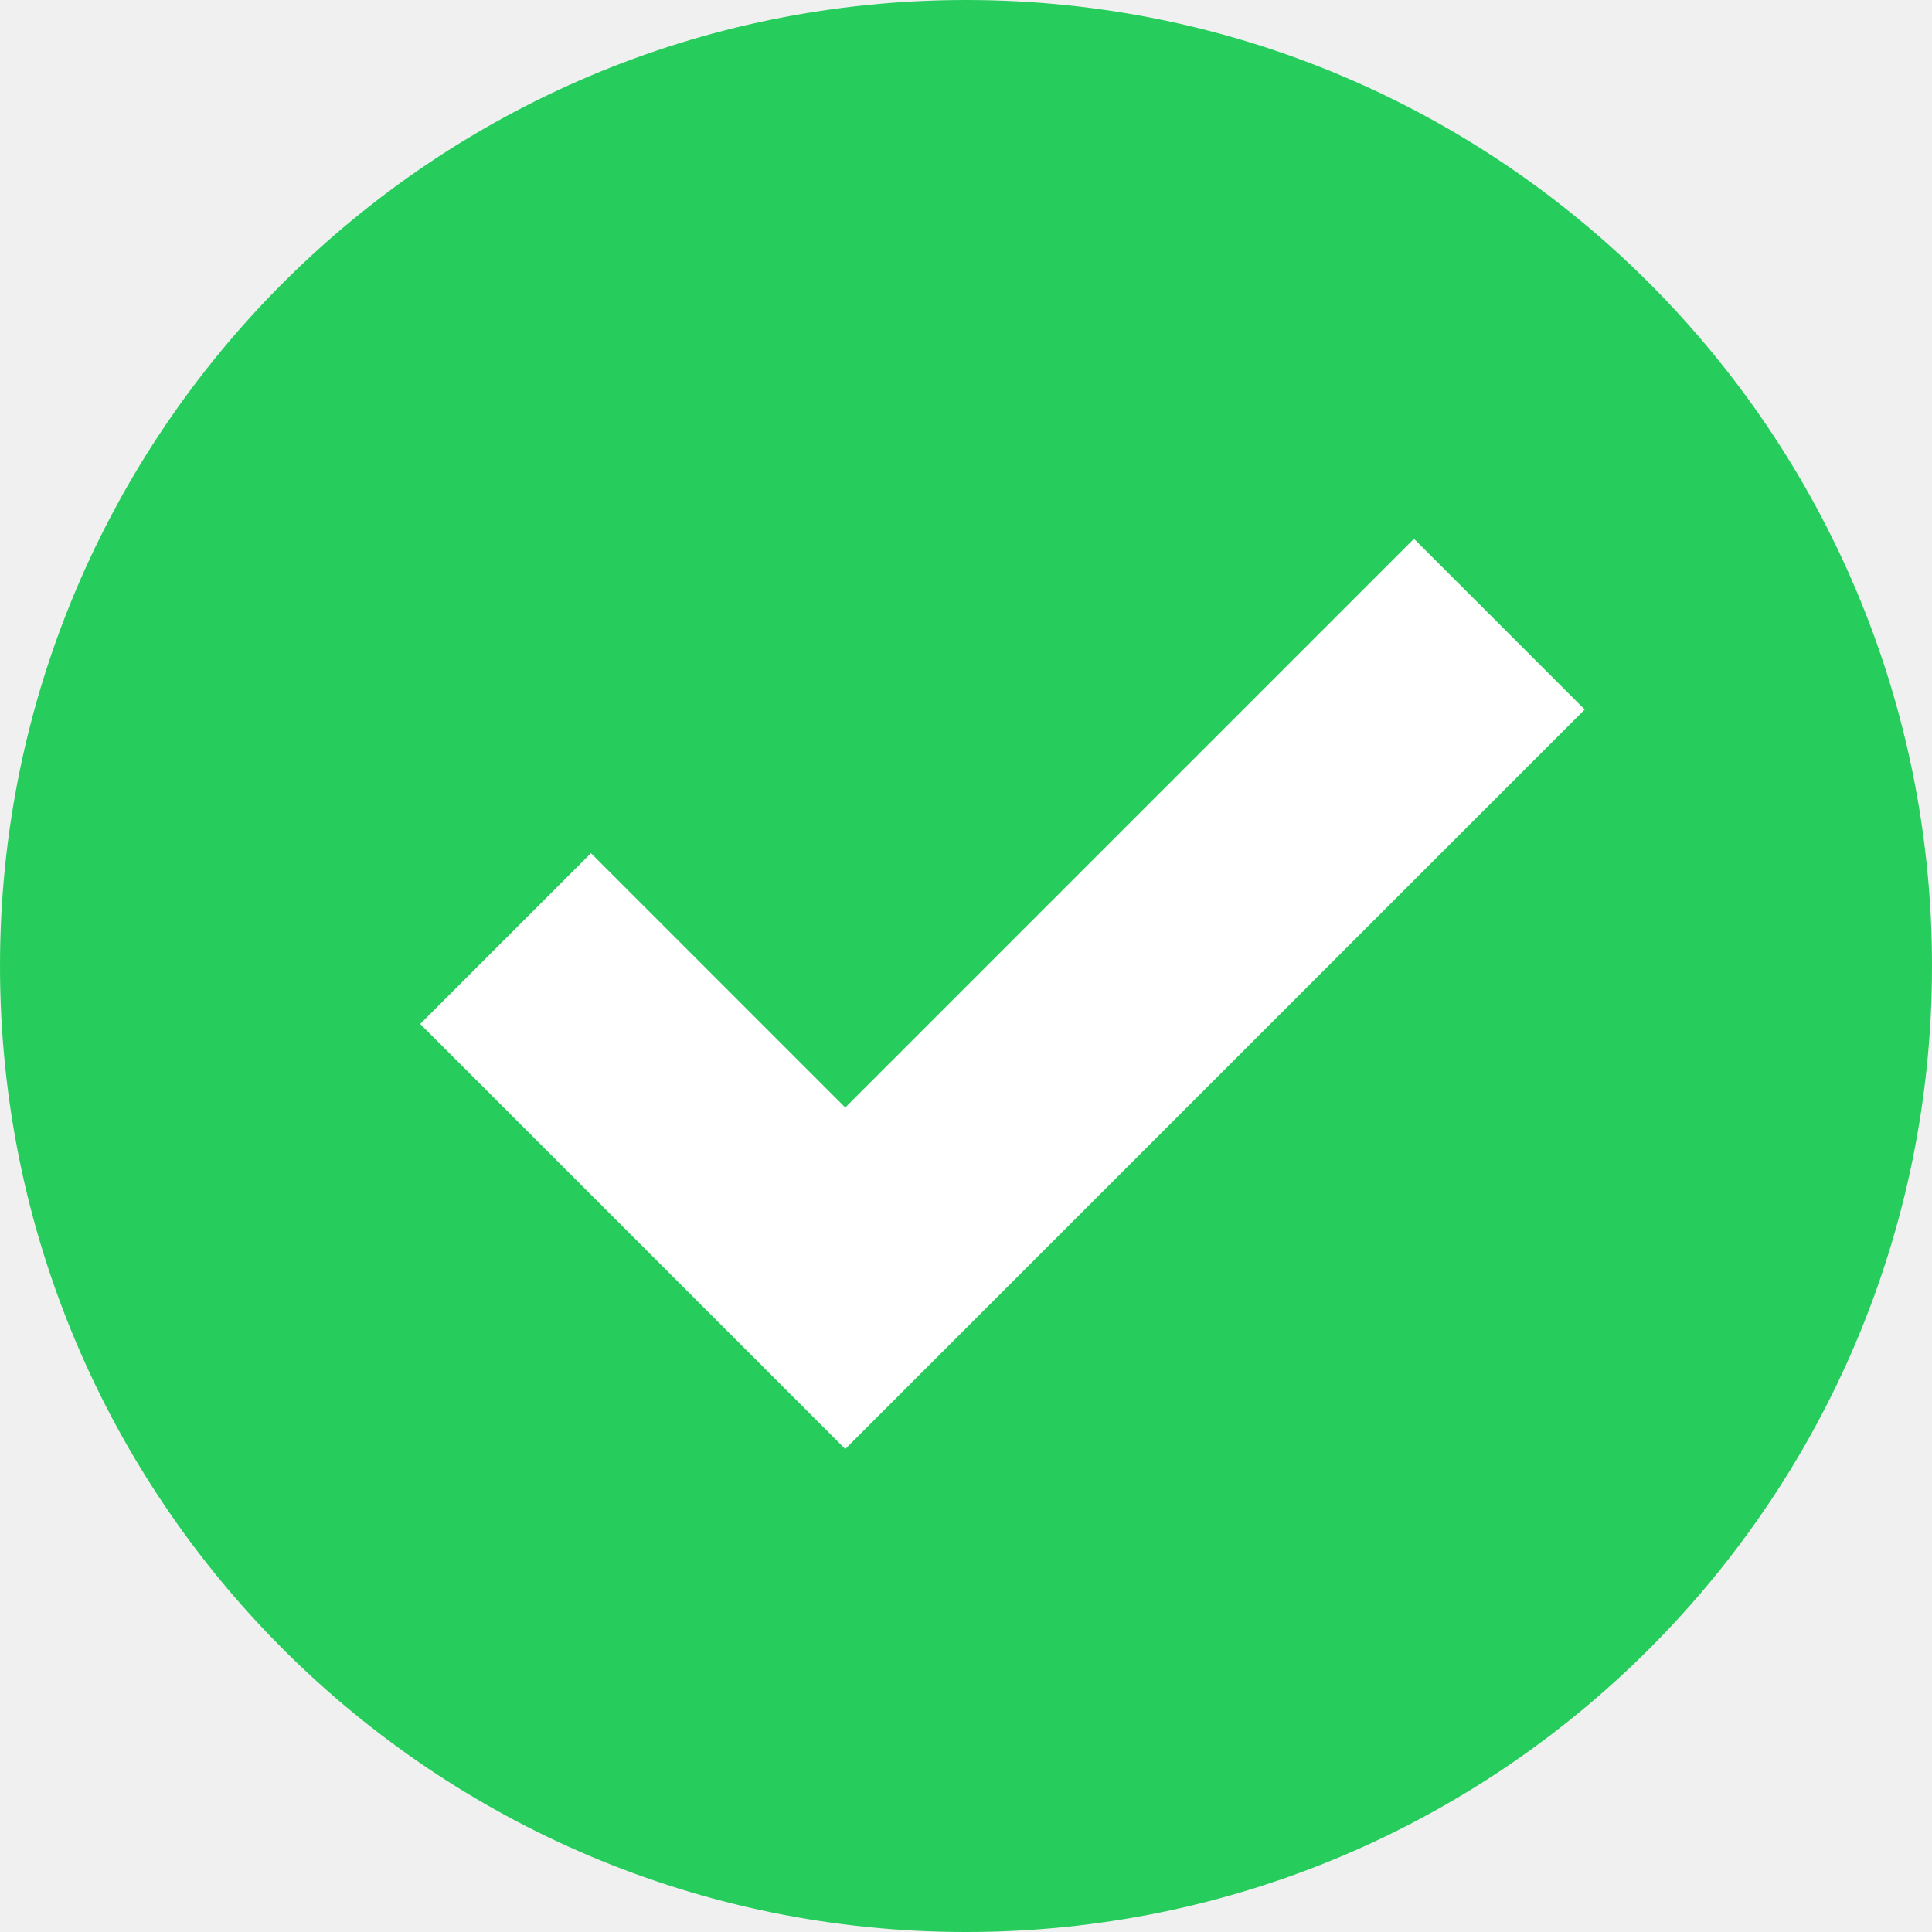
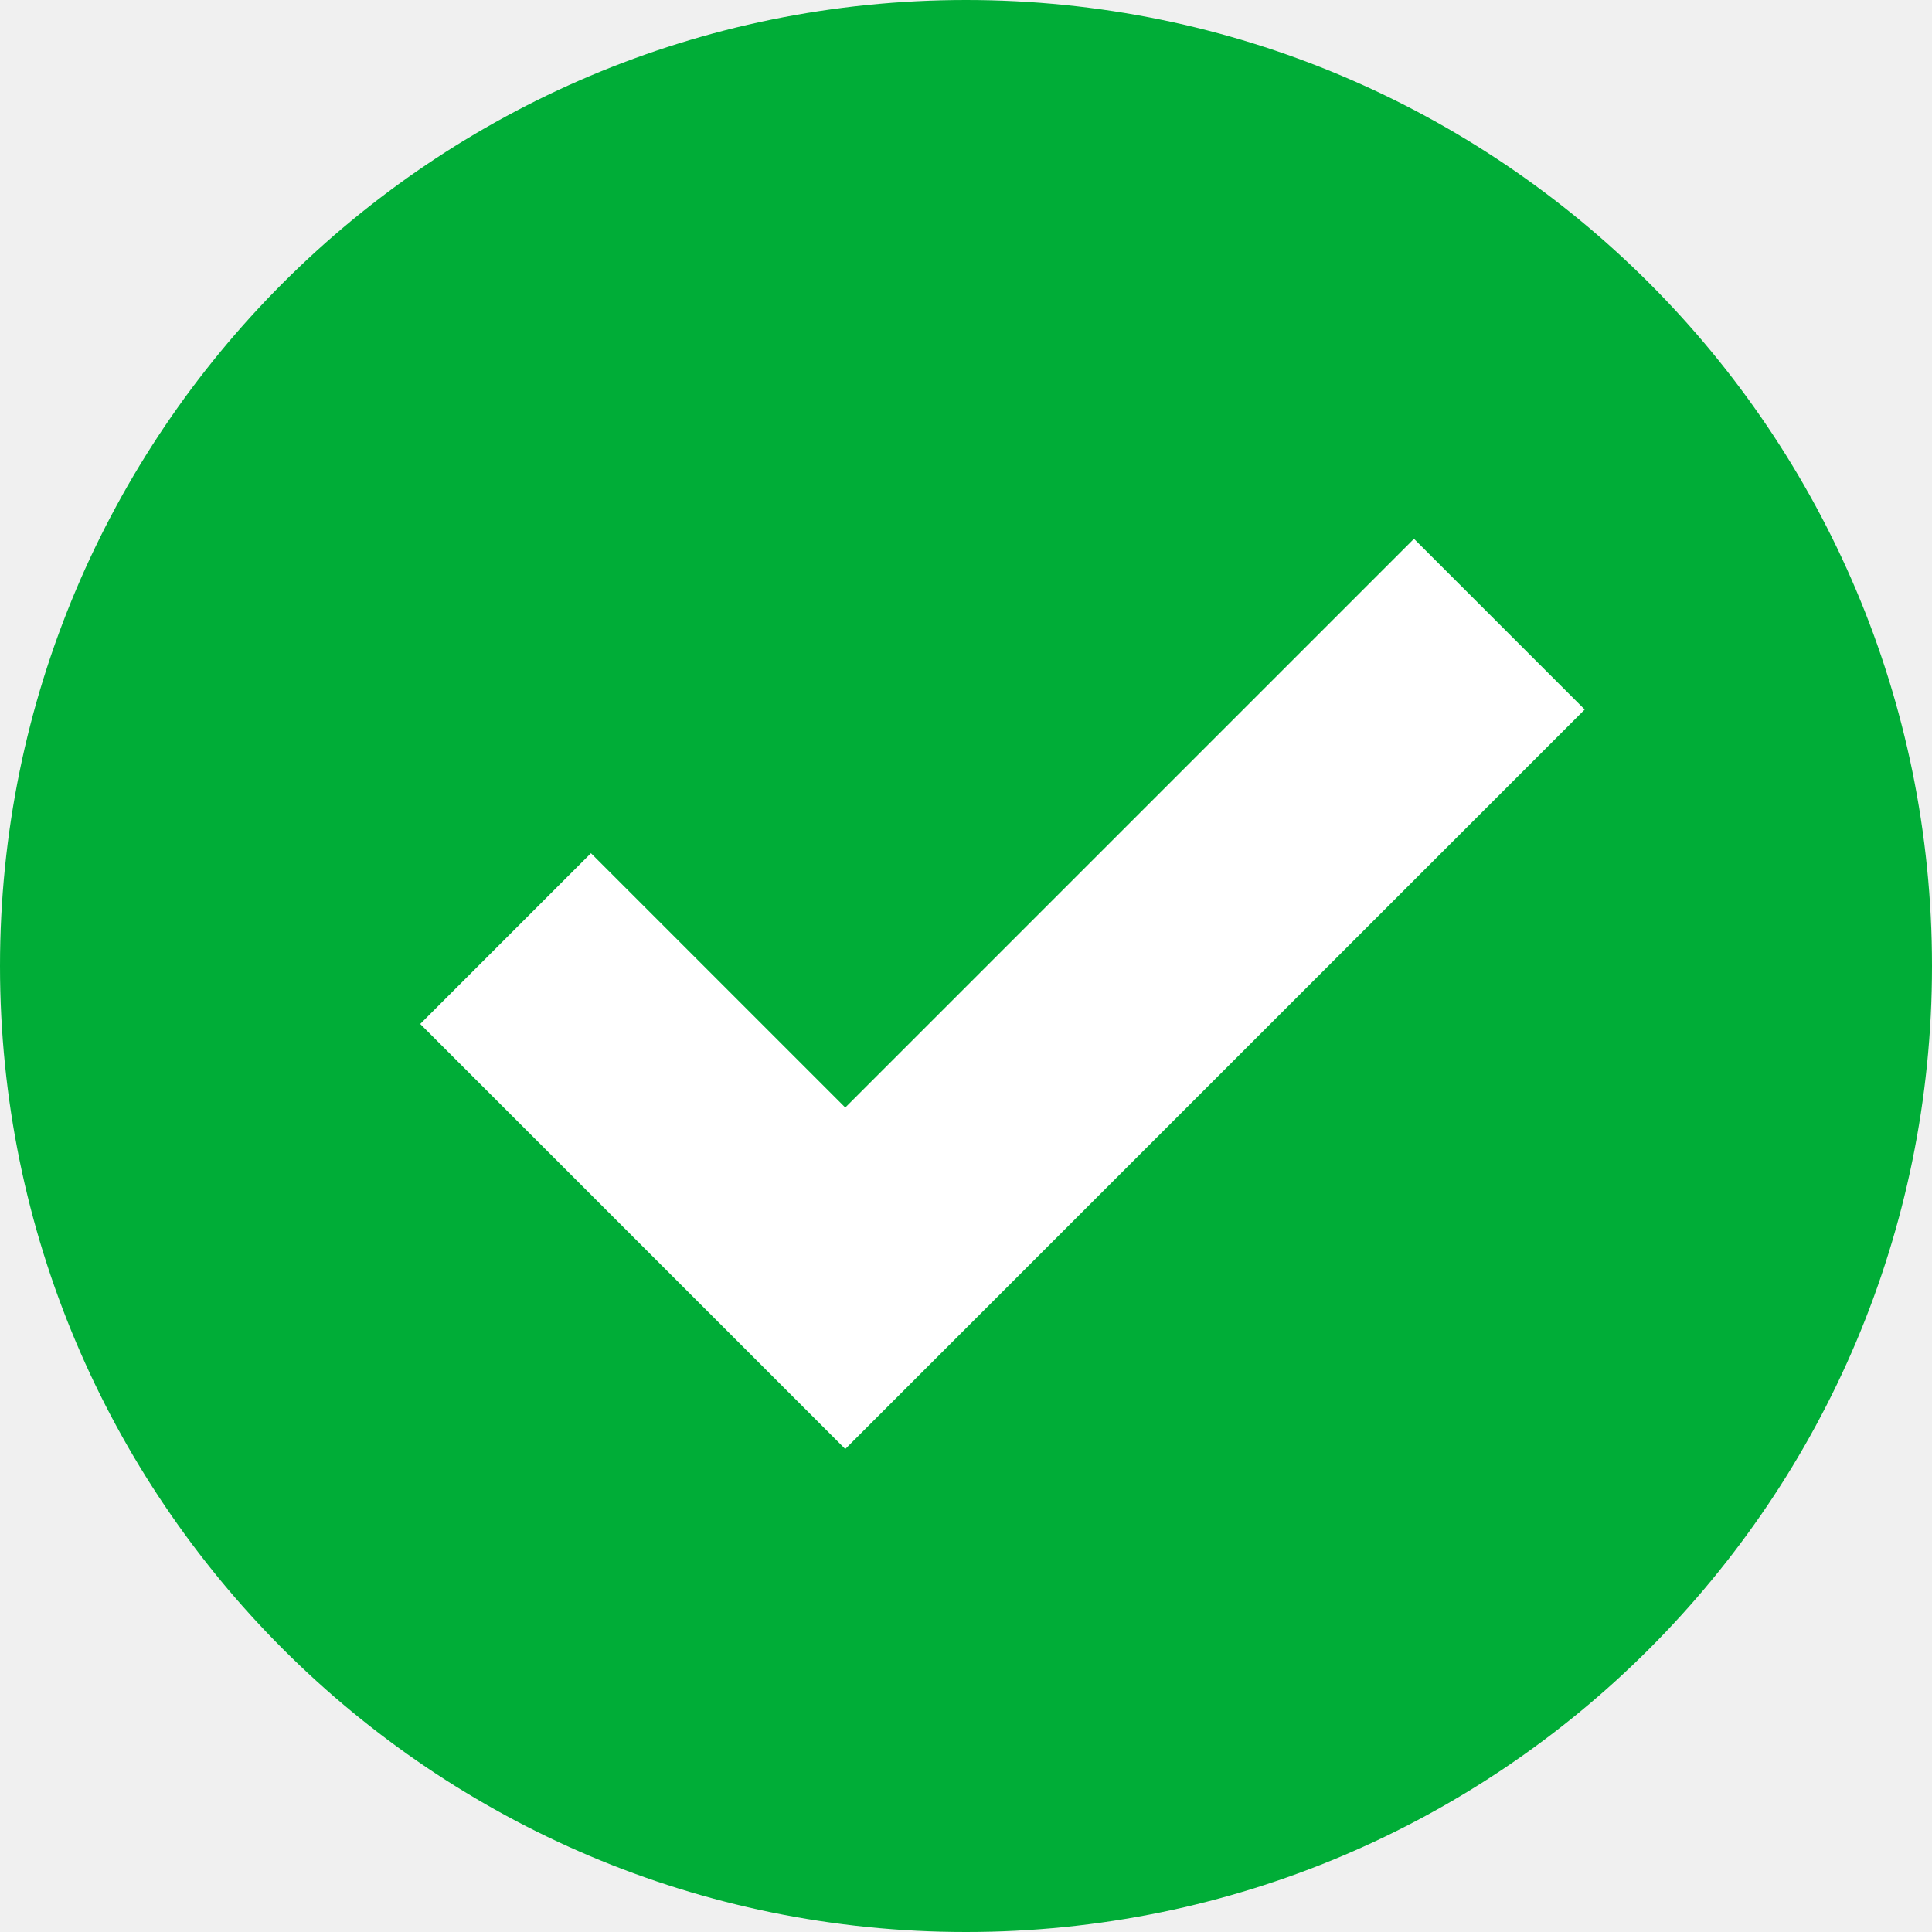
<svg xmlns="http://www.w3.org/2000/svg" version="1.1" width="16px" height="16px" viewBox="0,0,256,256">
-   <g fill="#ffffff" fill-rule="nonzero" stroke="none" stroke-width="1" stroke-linecap="butt" stroke-linejoin="miter" stroke-miterlimit="10" stroke-dasharray="" stroke-dashoffset="0" font-family="none" font-weight="none" font-size="none" text-anchor="none" style="mix-blend-mode: normal">
-     <path d="M128,236.8c-60.089,0 -108.8,-48.711 -108.8,-108.8v0c0,-60.089 48.711,-108.8 108.8,-108.8v0c60.089,0 108.8,48.711 108.8,108.8v0c0,60.089 -48.711,108.8 -108.8,108.8z" id="shape" />
-   </g>
-   <g fill="#27cd5c" fill-rule="nonzero" stroke="none" stroke-width="1" stroke-linecap="butt" stroke-linejoin="miter" stroke-miterlimit="10" stroke-dasharray="" stroke-dashoffset="0" font-family="none" font-weight="none" font-size="none" text-anchor="none" style="mix-blend-mode: normal">
+   <g fill="none" fill-rule="nonzero" stroke="none" stroke-width="1" stroke-linecap="butt" stroke-linejoin="miter" stroke-miterlimit="10" stroke-dasharray="" stroke-dashoffset="0" font-family="none" font-weight="none" font-size="none" text-anchor="none" style="mix-blend-mode: normal">
    <g transform="scale(16,16)">
-       <path d="M8,0c-4.418,0 -8,3.582 -8,8c0,4.418 3.582,8 8,8c4.418,0 8,-3.582 8,-8c0,-4.418 -3.582,-8 -8,-8zM7,12l-3.52,-3.52l1.414,-1.414l2.106,2.106l4.71,-4.71l1.414,1.414z" />
+       <path d="M8,0c-4.418,0 -8,3.582 -8,8c0,4.418 3.582,8 8,8c4.418,0 8,-3.582 8,-8c0,-4.418 -3.582,-8 -8,-8z" fill="#00ad37" />
+       <path d="M7,12l-3.52,-3.52l1.414,-1.414l2.106,2.106l4.71,-4.71l1.414,1.414z" fill="#ffffff" />
    </g>
  </g>
</svg>
